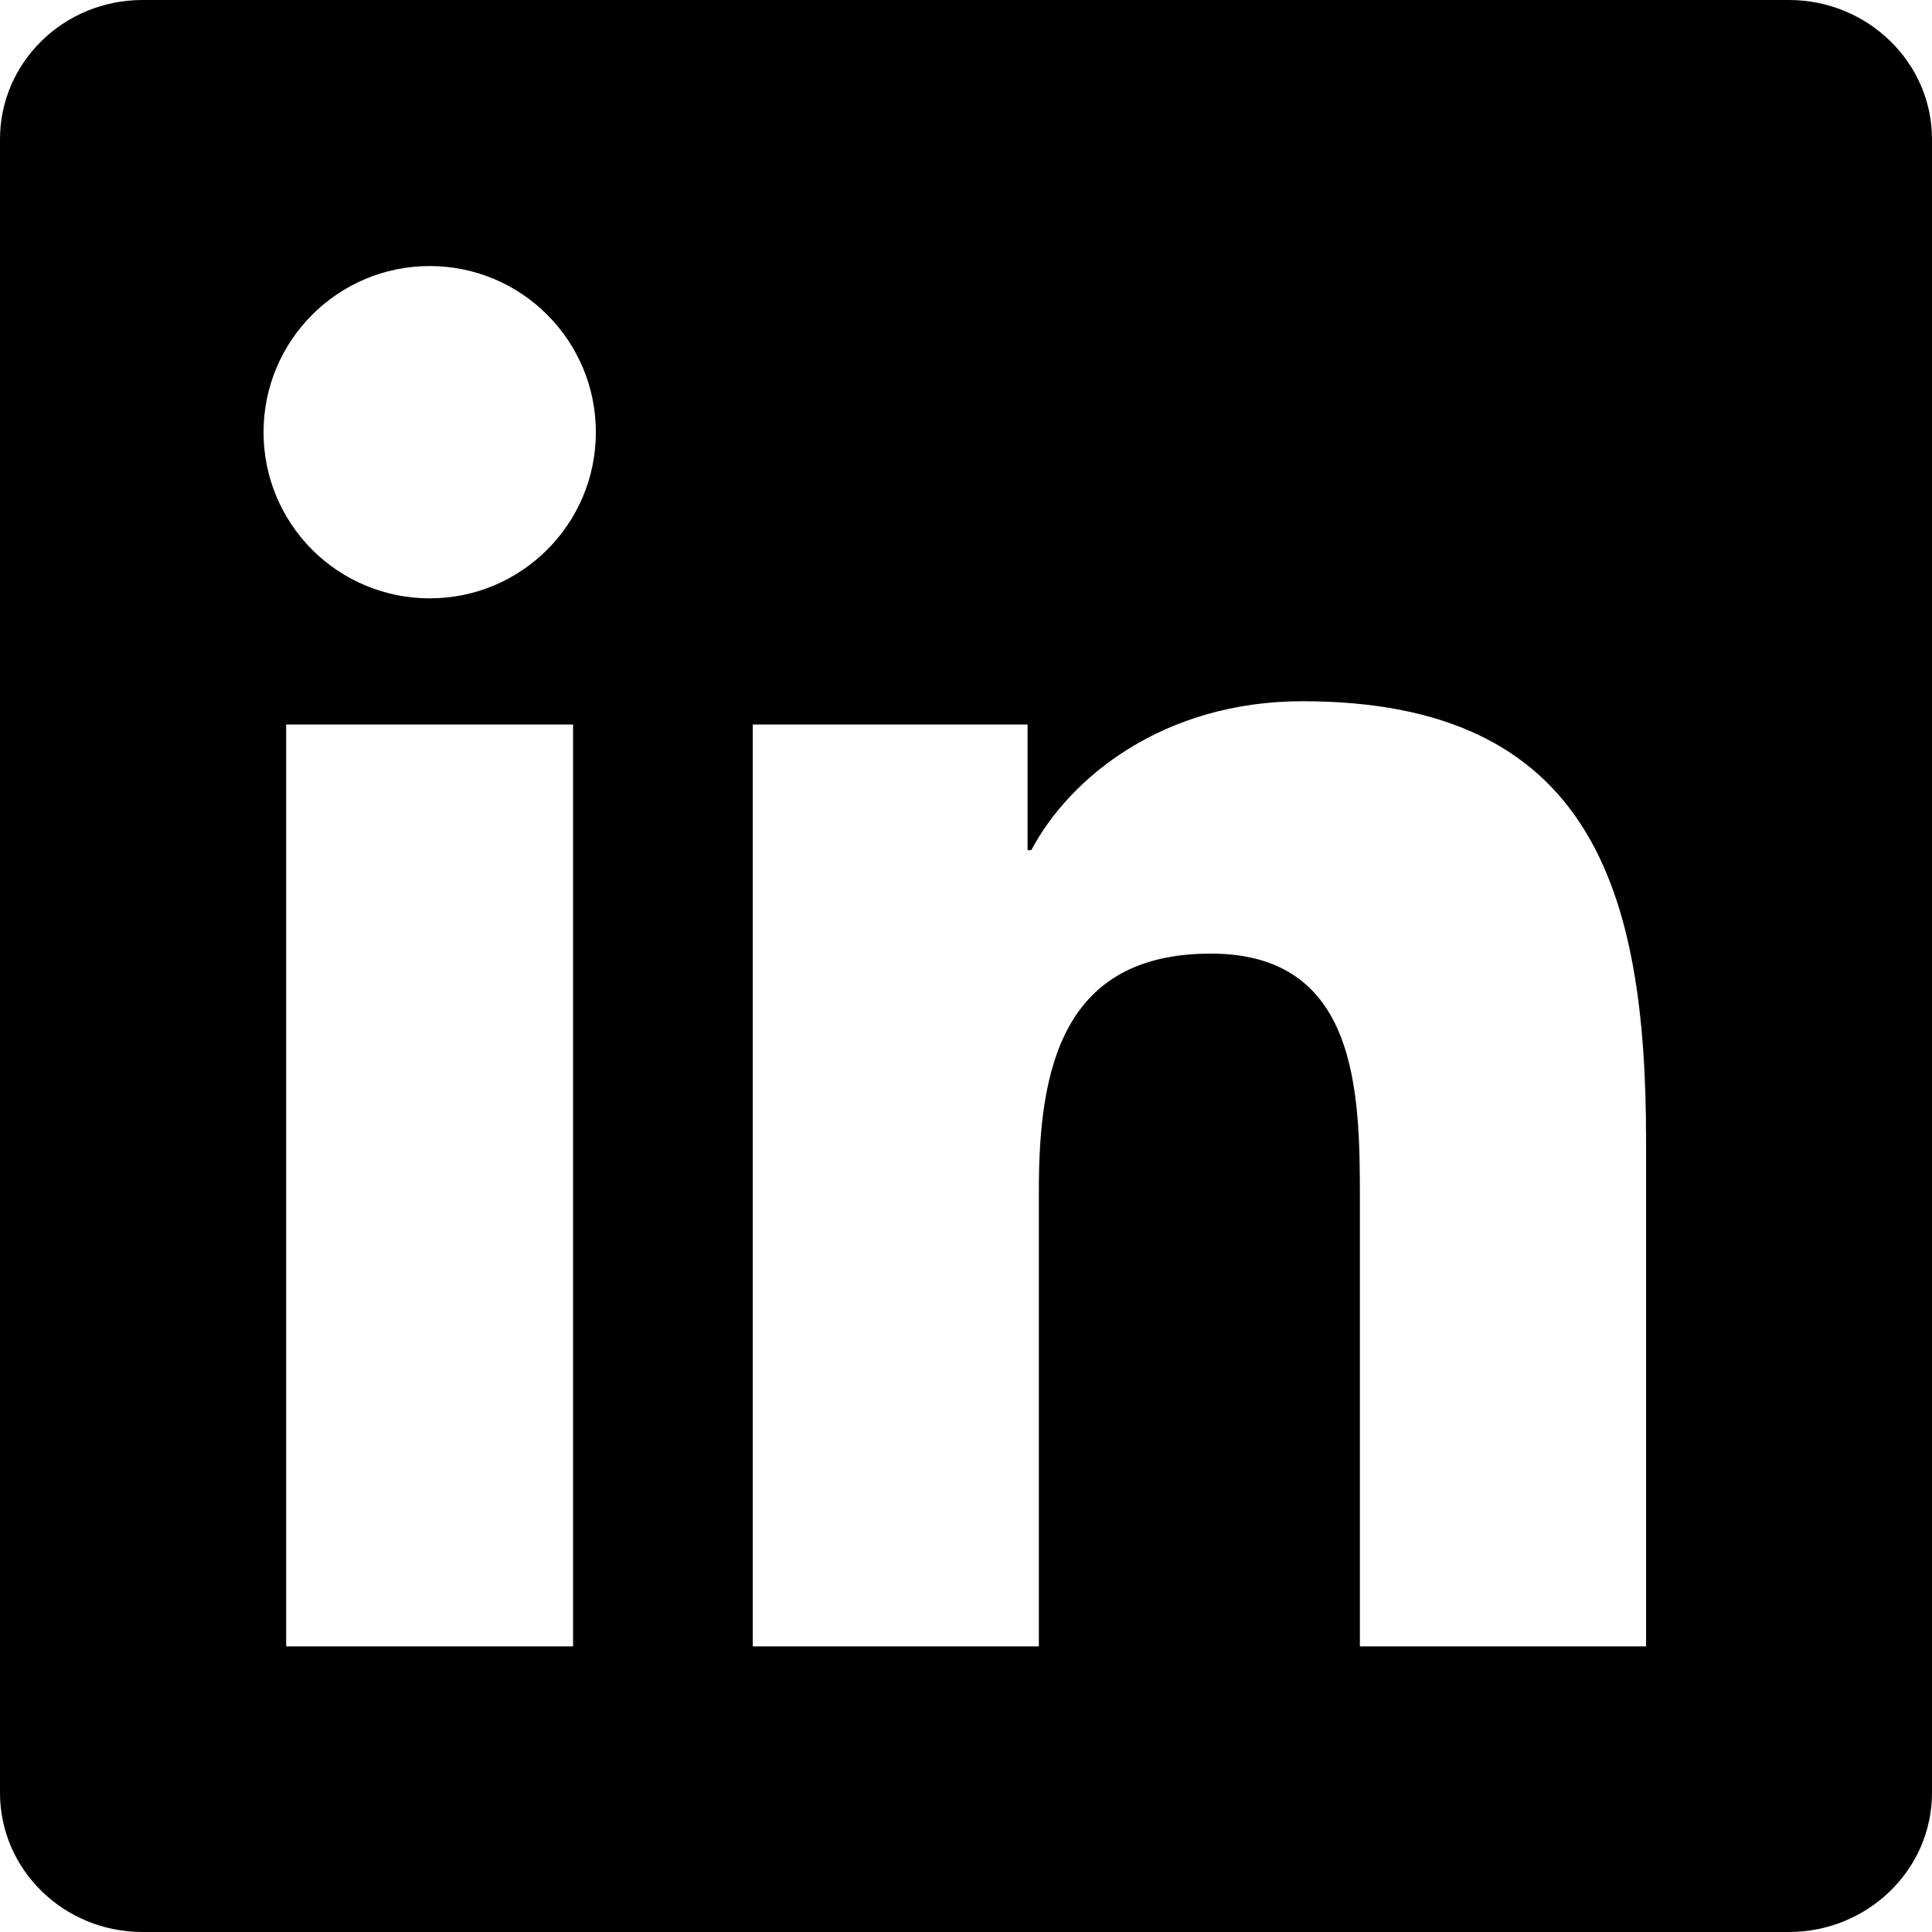
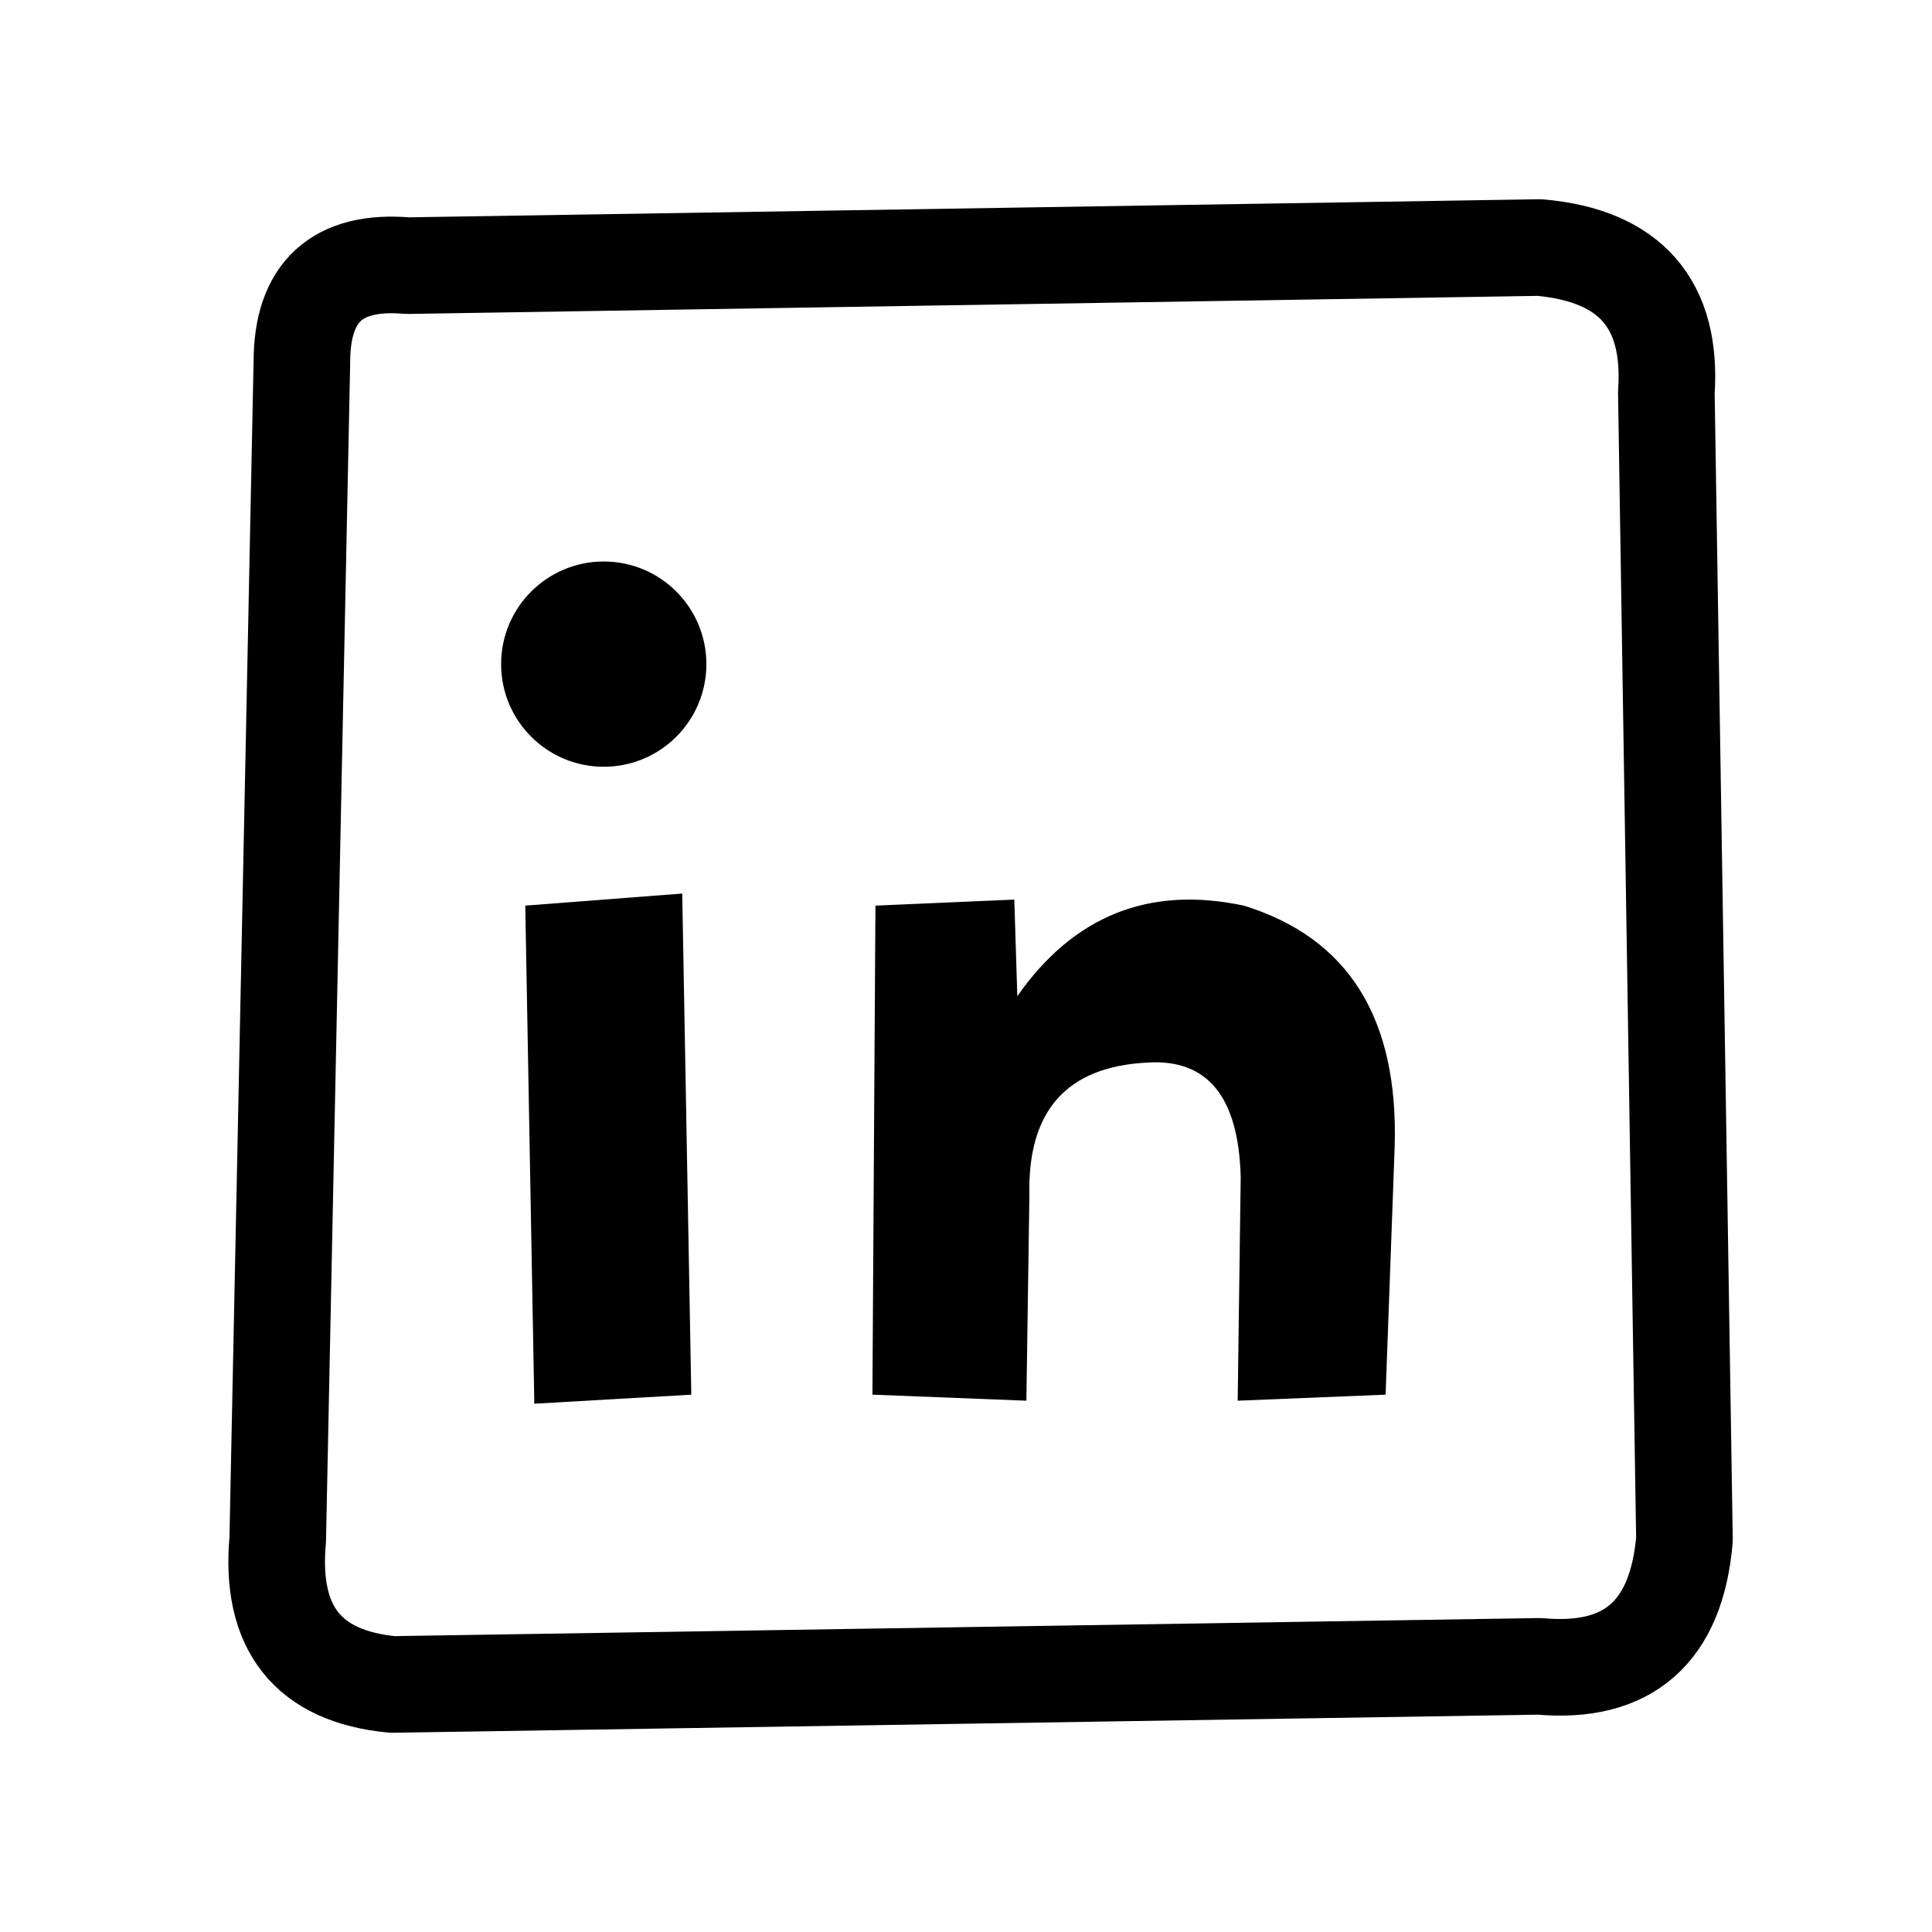
- <svg xmlns="http://www.w3.org/2000/svg" viewBox="0 0 24 24">
-   <path d="M20.447 20.452h-3.554v-5.569c0-1.328-.027-3.037-1.852-3.037-1.853 0-2.136 1.445-2.136 2.939v5.667H9.351V9h3.414v1.561h.046c.477-.9 1.637-1.85 3.37-1.85 3.601 0 4.267 2.37 4.267 5.455v6.286zM5.337 7.433a2.062 2.062 0 0 1-2.063-2.065 2.064 2.064 0 1 1 2.063 2.065zm1.782 13.019H3.555V9h3.564v11.452zM22.225 0H1.771C.792 0 0 .774 0 1.729v20.542C0 23.227.792 24 1.771 24h20.451C23.2 24 24 23.227 24 22.271V1.729C24 .774 23.2 0 22.222 0h.003z" />
+ <svg xmlns="http://www.w3.org/2000/svg" viewBox="0 0 64 64">
+   <path fill="none" stroke="#000" stroke-width="3.2" stroke-linecap="round" stroke-linejoin="round" d="M10 12 Q10 8.5 13.5 8.8 L51 8.2 Q55.5 8.6 55.2 13 L55.8 51 Q55.4 55.6 51 55.2 L13 55.8 Q8.8 55.4 9.2 51 Z" />
+   <circle cx="20" cy="22" r="3.4" />
+   <path d="M17.4 30 L22.6 29.6 L22.9 46.2 L17.7 46.5 Z" />
+   <path d="M29 30 L33.6 29.8 L33.7 33 Q36.5 29 41.2 30 Q46.4 31.6 46.2 38 L45.9 46.2 L41 46.4 L41.1 39 Q41 35 38 35.2 Q34 35.4 34.1 39.6 L34 46.4 L28.9 46.2 Z" fill="#000" stroke-width="1" />
</svg>
